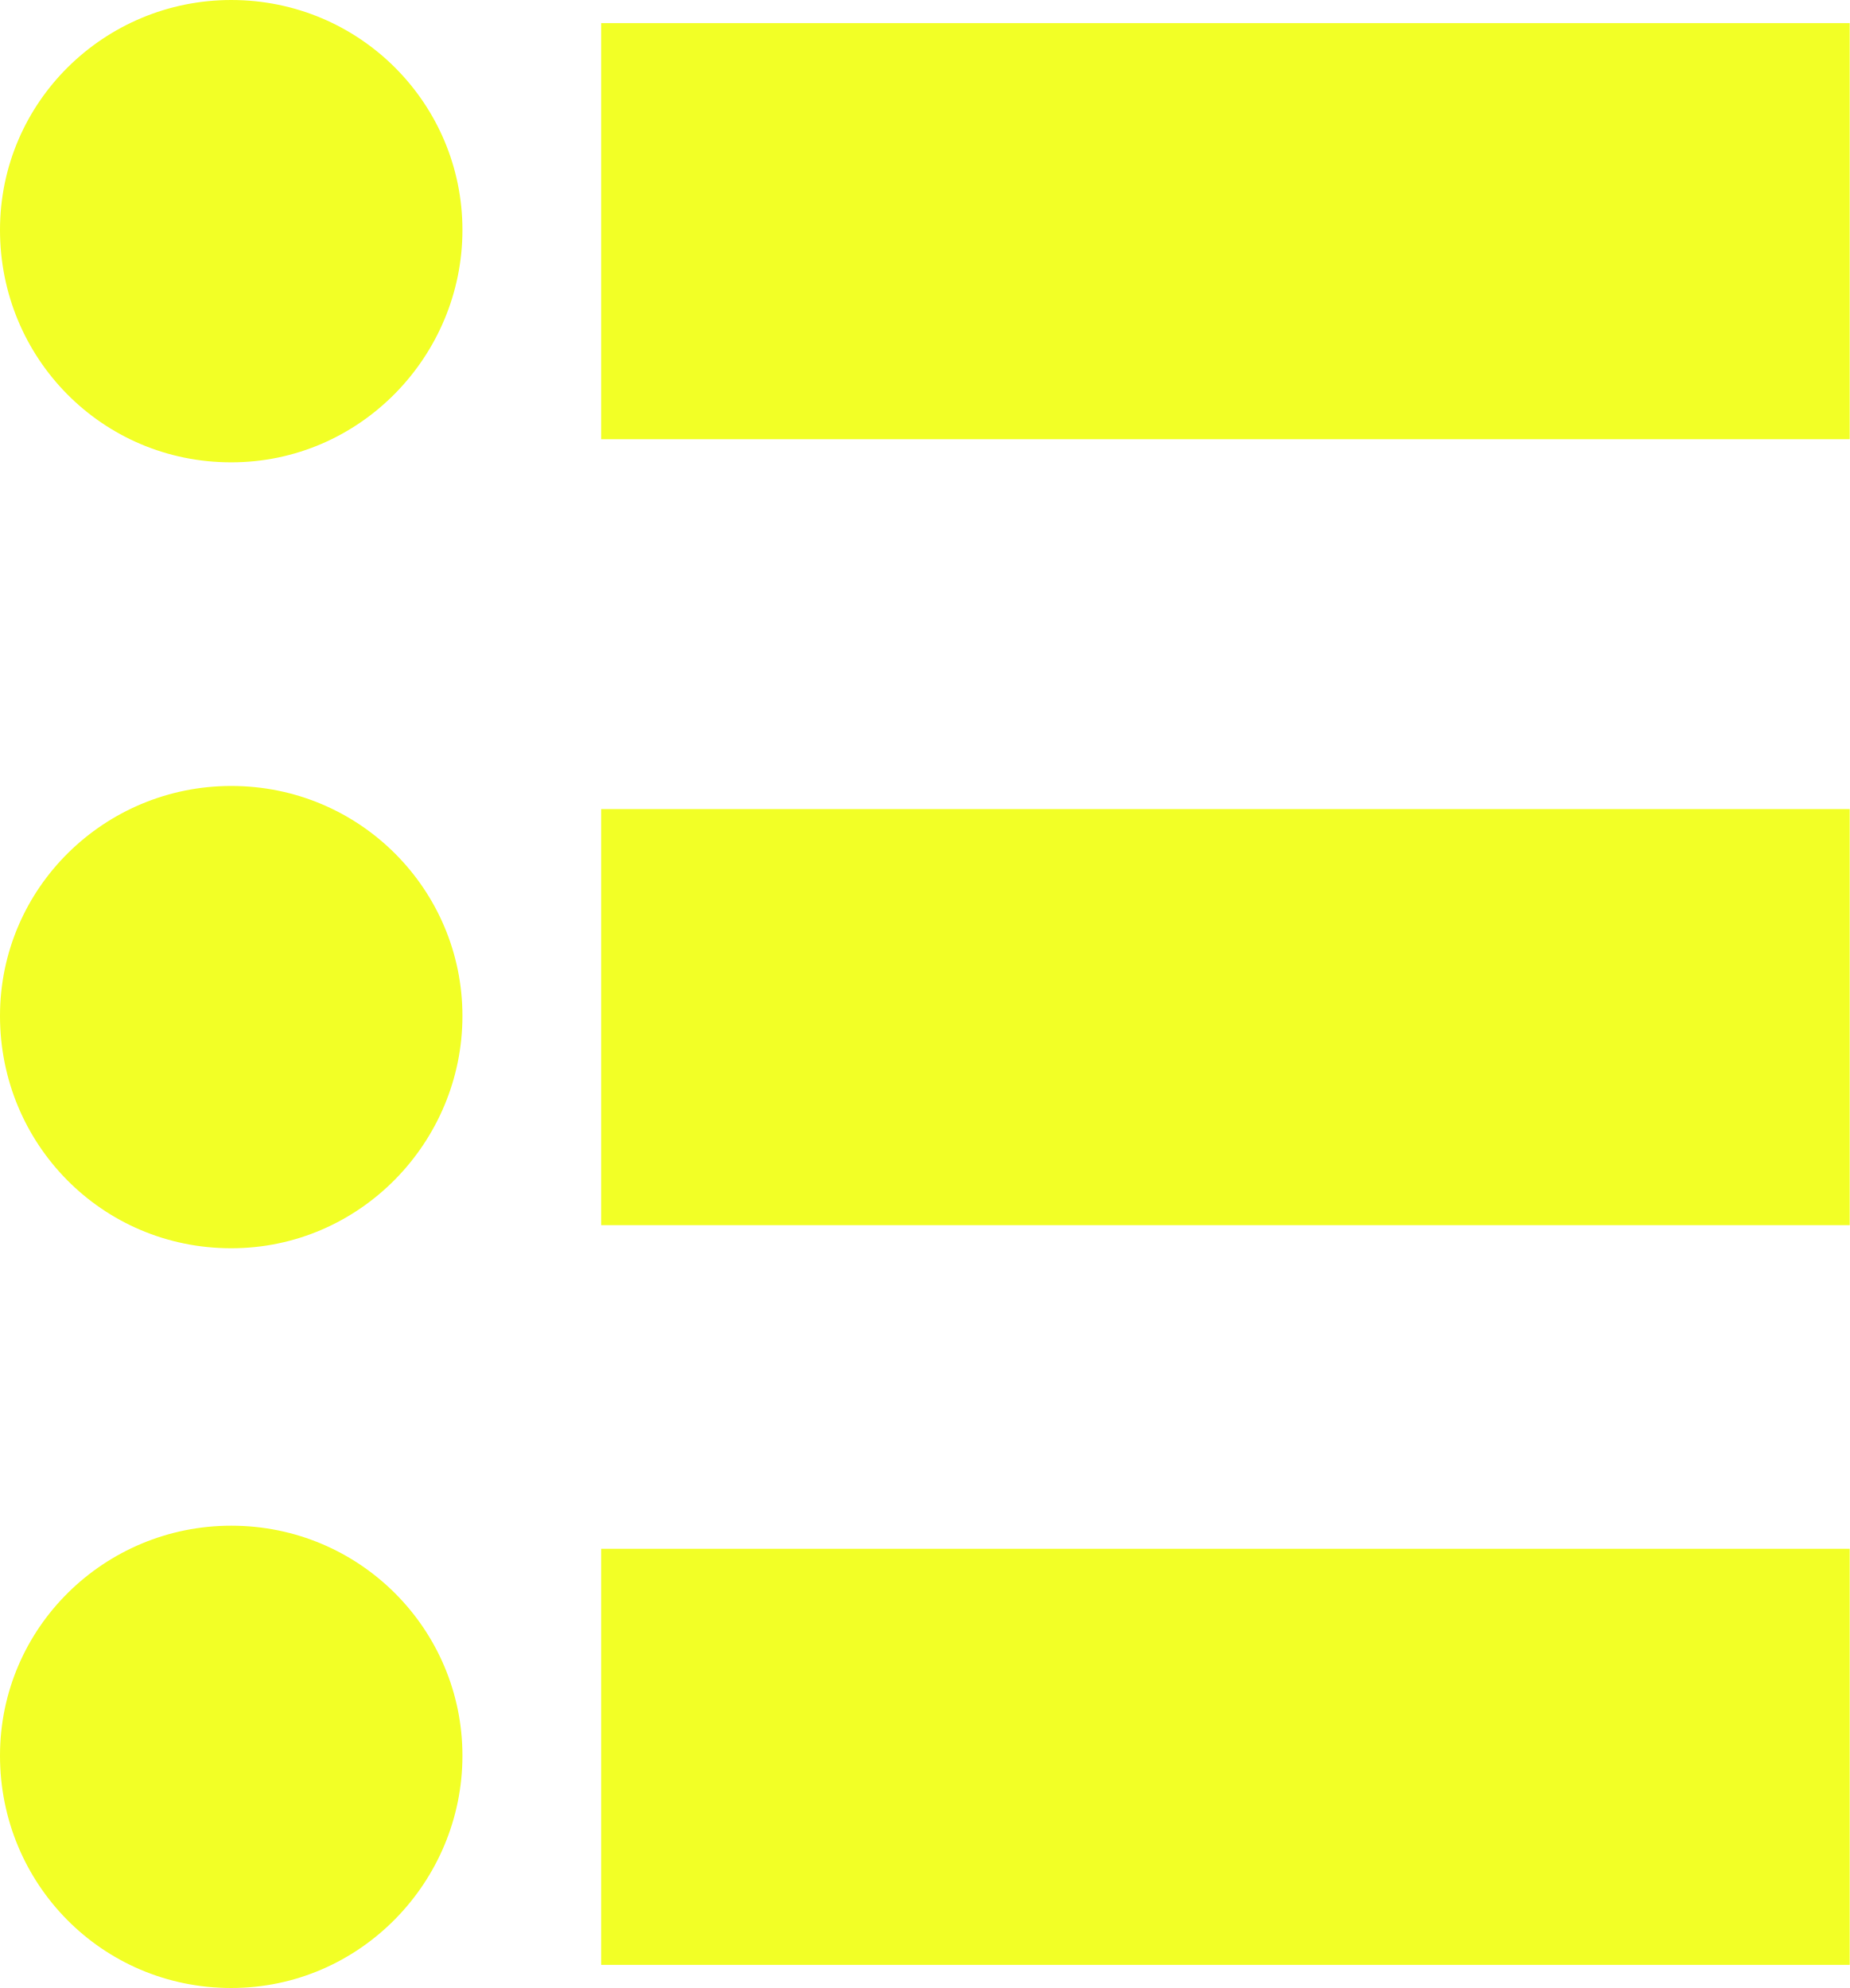
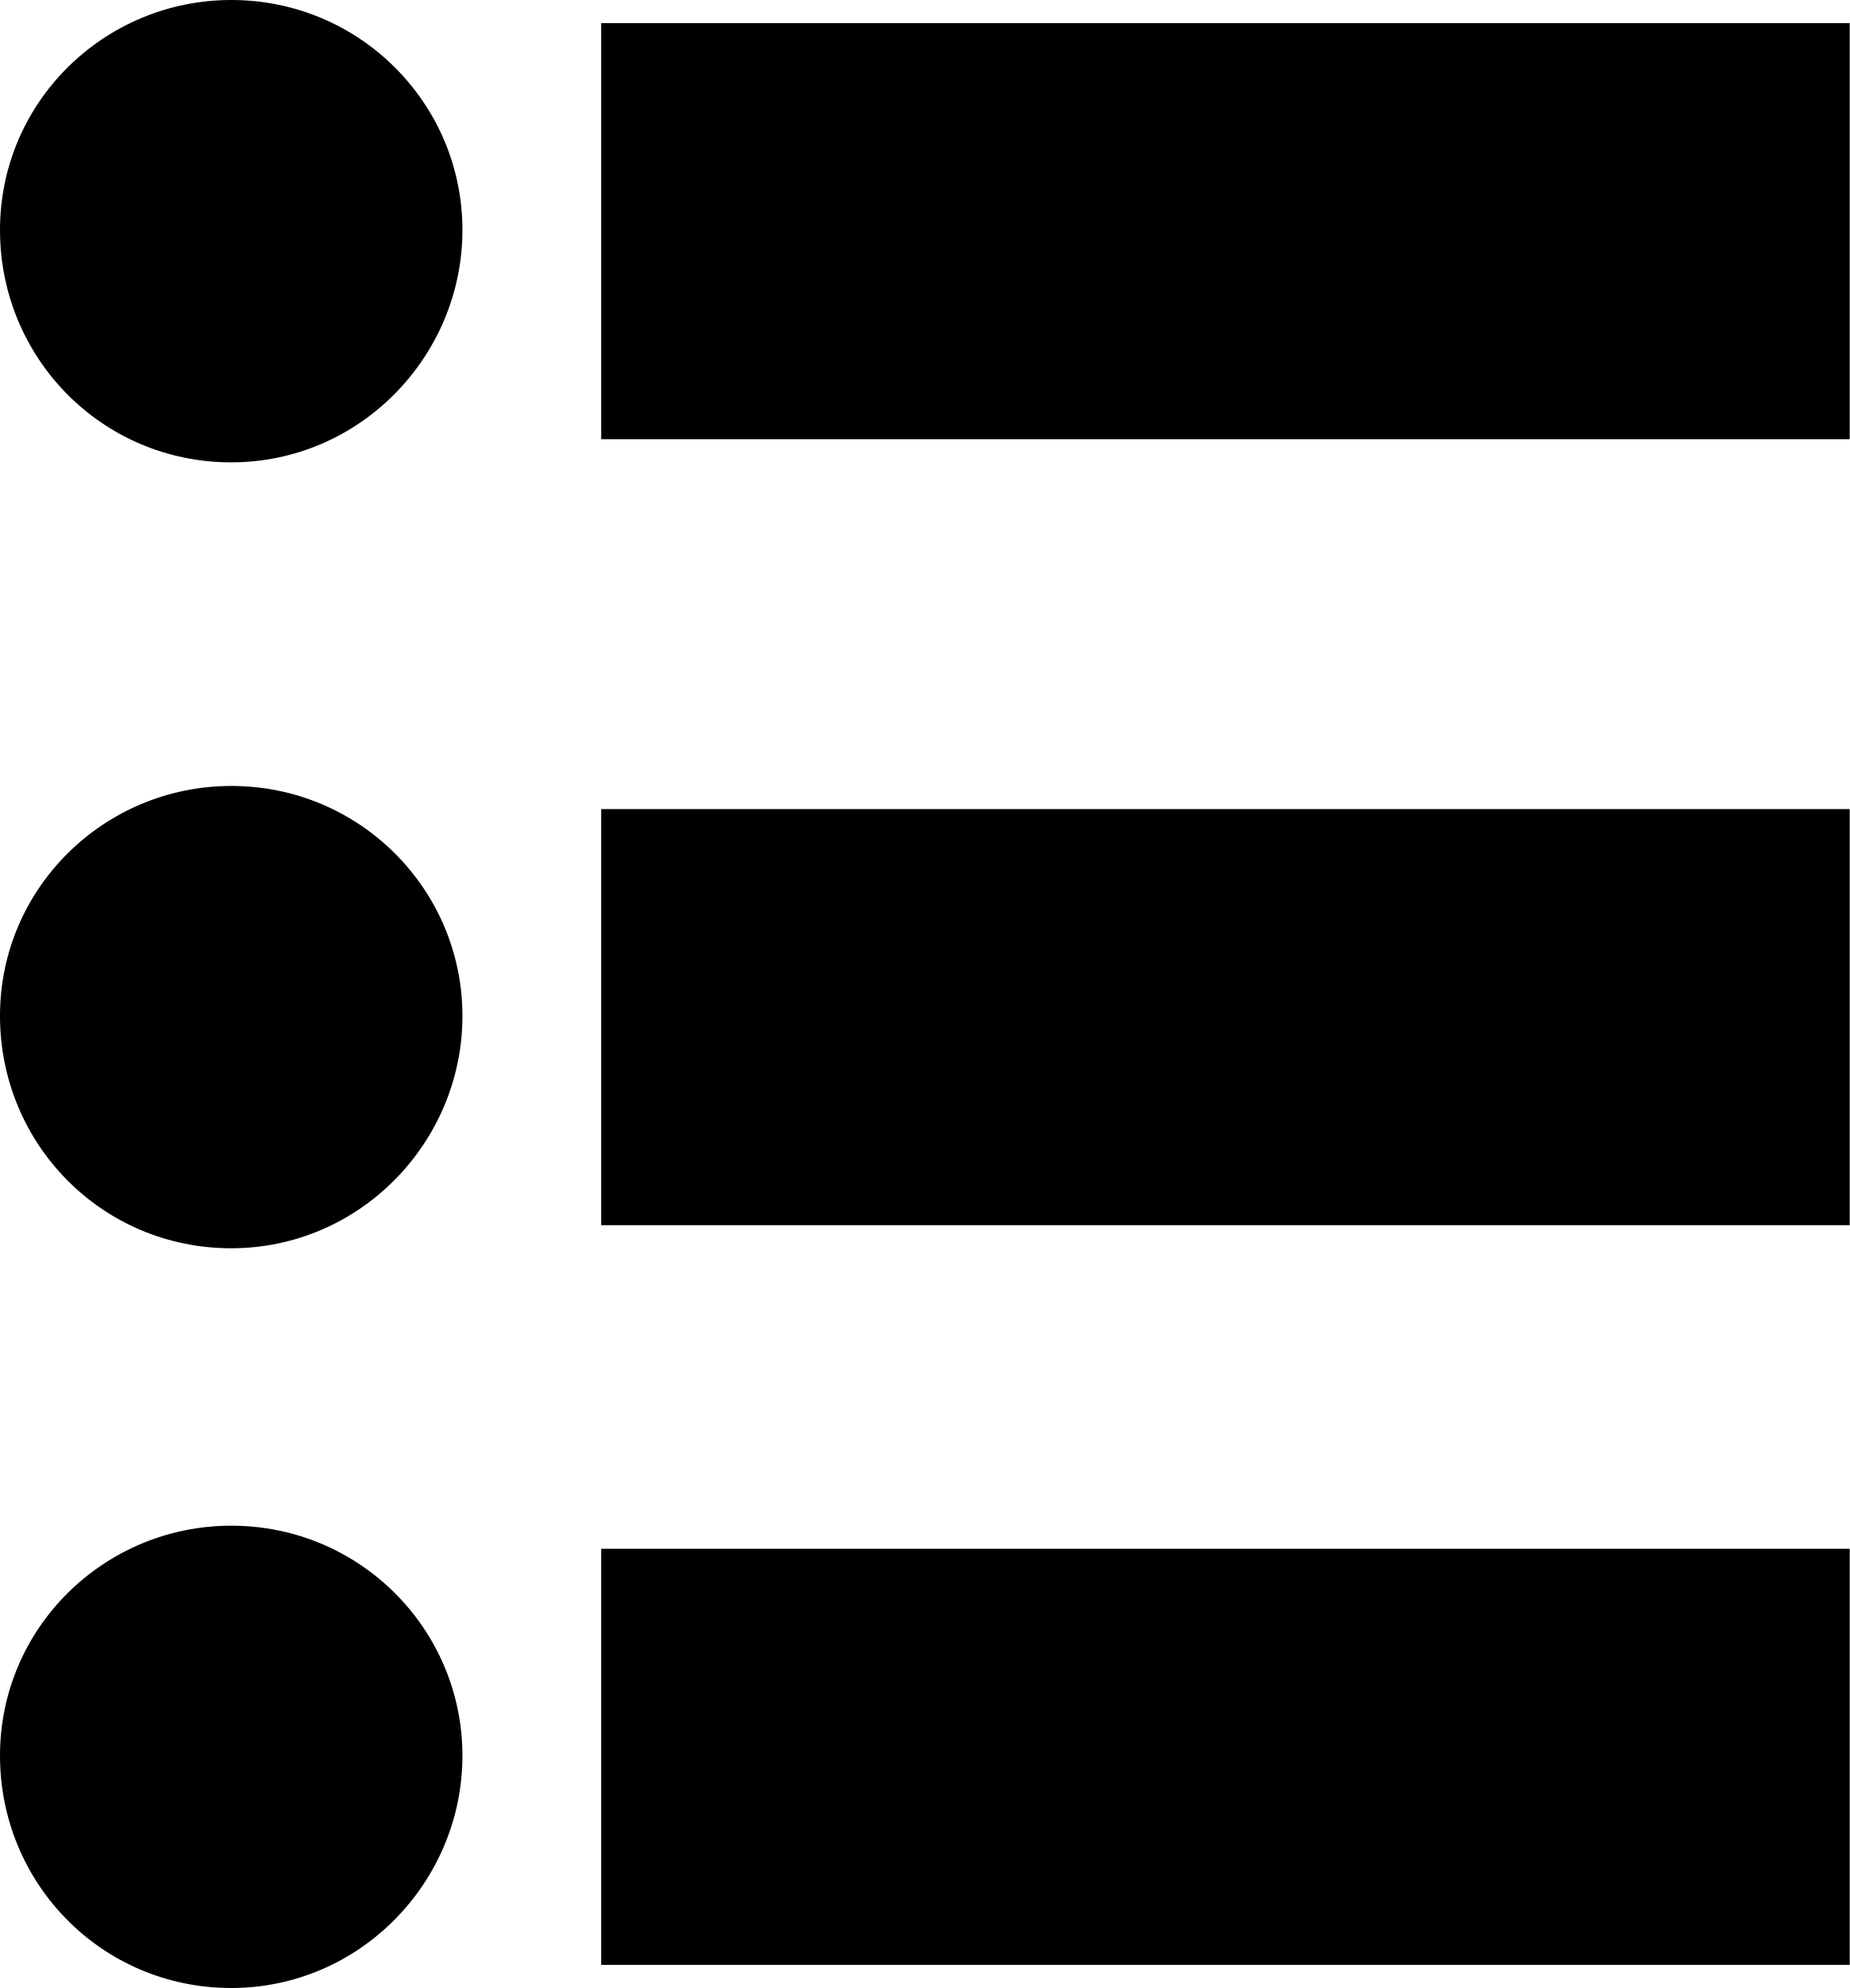
- <svg xmlns="http://www.w3.org/2000/svg" preserveAspectRatio="none" overflow="visible" style="display: block;" width="55.815" height="60" viewBox="0 0 55.815 60" fill="none">
-   <g id="Frame 45">
-     <path id="Vector" d="M55.815 46.744V59.302H18.14V46.744H55.815Z" fill="#F2FF26" />
-     <path id="Vector_2" d="M55.815 0.698V13.256H18.14V0.698H55.815Z" fill="#F2FF26" />
-     <path id="Vector_3" d="M55.815 24.419V36.977H18.14V24.419H55.815Z" fill="#F2FF26" />
-     <path id="Vector_4" d="M6.977 46.047C10.871 46.047 13.954 49.187 13.954 52.988C13.954 56.788 10.871 60 6.977 60C3.083 60 0 56.857 0 52.988C0 49.118 3.159 46.047 6.977 46.047Z" fill="#F2FF26" />
-     <path id="Vector_5" d="M6.977 0C10.871 0 13.954 3.141 13.954 6.941C13.954 10.741 10.871 13.954 6.977 13.954C3.083 13.954 0 10.81 0 6.941C0 3.072 3.158 0 6.977 0Z" fill="#F2FF26" />
-     <path id="Vector_6" d="M6.977 23.721C10.871 23.721 13.954 26.862 13.954 30.662C13.954 34.462 10.871 37.674 6.977 37.674C3.083 37.674 0 34.531 0 30.662C0 26.793 3.159 23.721 6.977 23.721Z" fill="#F2FF26" />
+ <svg xmlns="http://www.w3.org/2000/svg" data-menu-icon="desktop" preserveAspectRatio="none" overflow="visible" width="55.815" height="60" viewBox="0 0 55.815 60" fill="none">
+   <g>
+     <path data-menu-line="bottom" d="M55.815 46.744V59.302H18.14V46.744H55.815Z" fill="currentColor" />
+     <path data-menu-line="top" d="M55.815 0.698V13.256H18.14V0.698H55.815Z" fill="currentColor" />
+     <path d="M55.815 24.419V36.977H18.14V24.419H55.815Z" fill="currentColor" />
+     <path data-menu-dot="" d="M6.977 46.047C10.871 46.047 13.954 49.187 13.954 52.988C13.954 56.788 10.871 60 6.977 60C3.083 60 0 56.857 0 52.988C0 49.118 3.159 46.047 6.977 46.047Z" fill="currentColor" />
+     <path data-menu-dot="" d="M6.977 0C10.871 0 13.954 3.141 13.954 6.941C13.954 10.741 10.871 13.954 6.977 13.954C3.083 13.954 0 10.81 0 6.941C0 3.072 3.158 0 6.977 0Z" fill="currentColor" />
+     <path data-menu-dot="" d="M6.977 23.721C10.871 23.721 13.954 26.862 13.954 30.662C13.954 34.462 10.871 37.674 6.977 37.674C3.083 37.674 0 34.531 0 30.662C0 26.793 3.159 23.721 6.977 23.721Z" fill="currentColor" />
  </g>
</svg>
